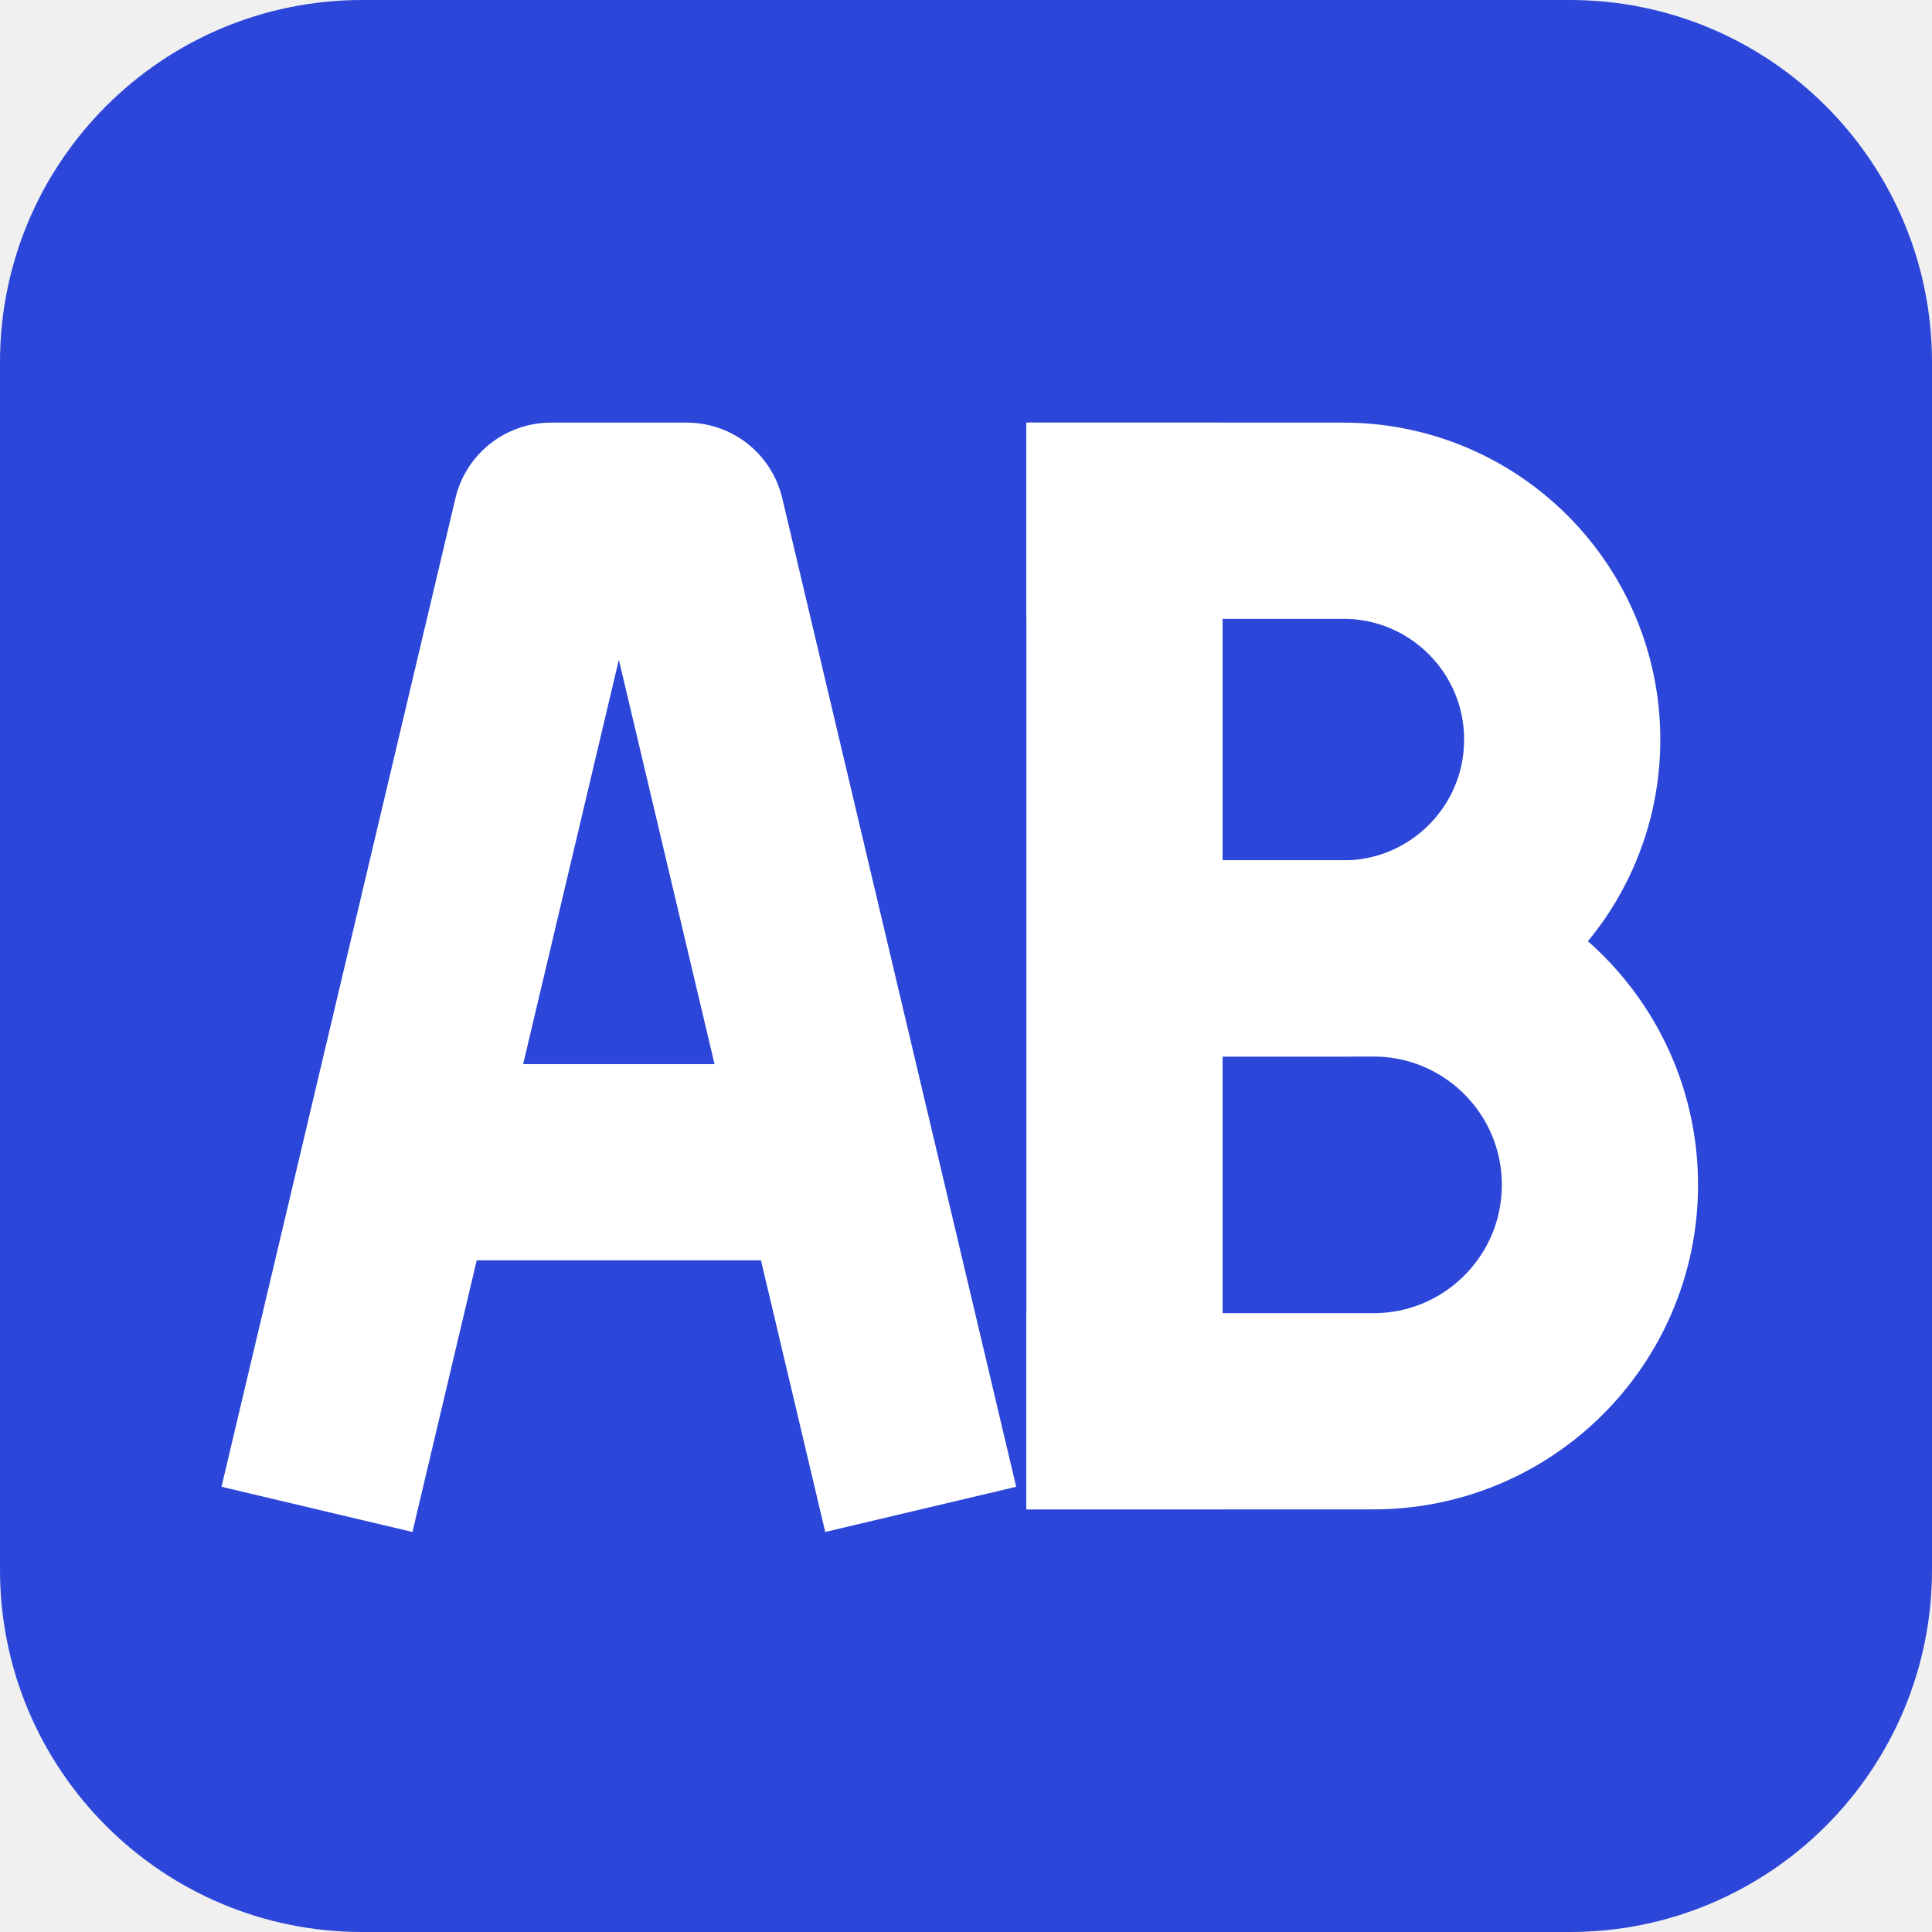
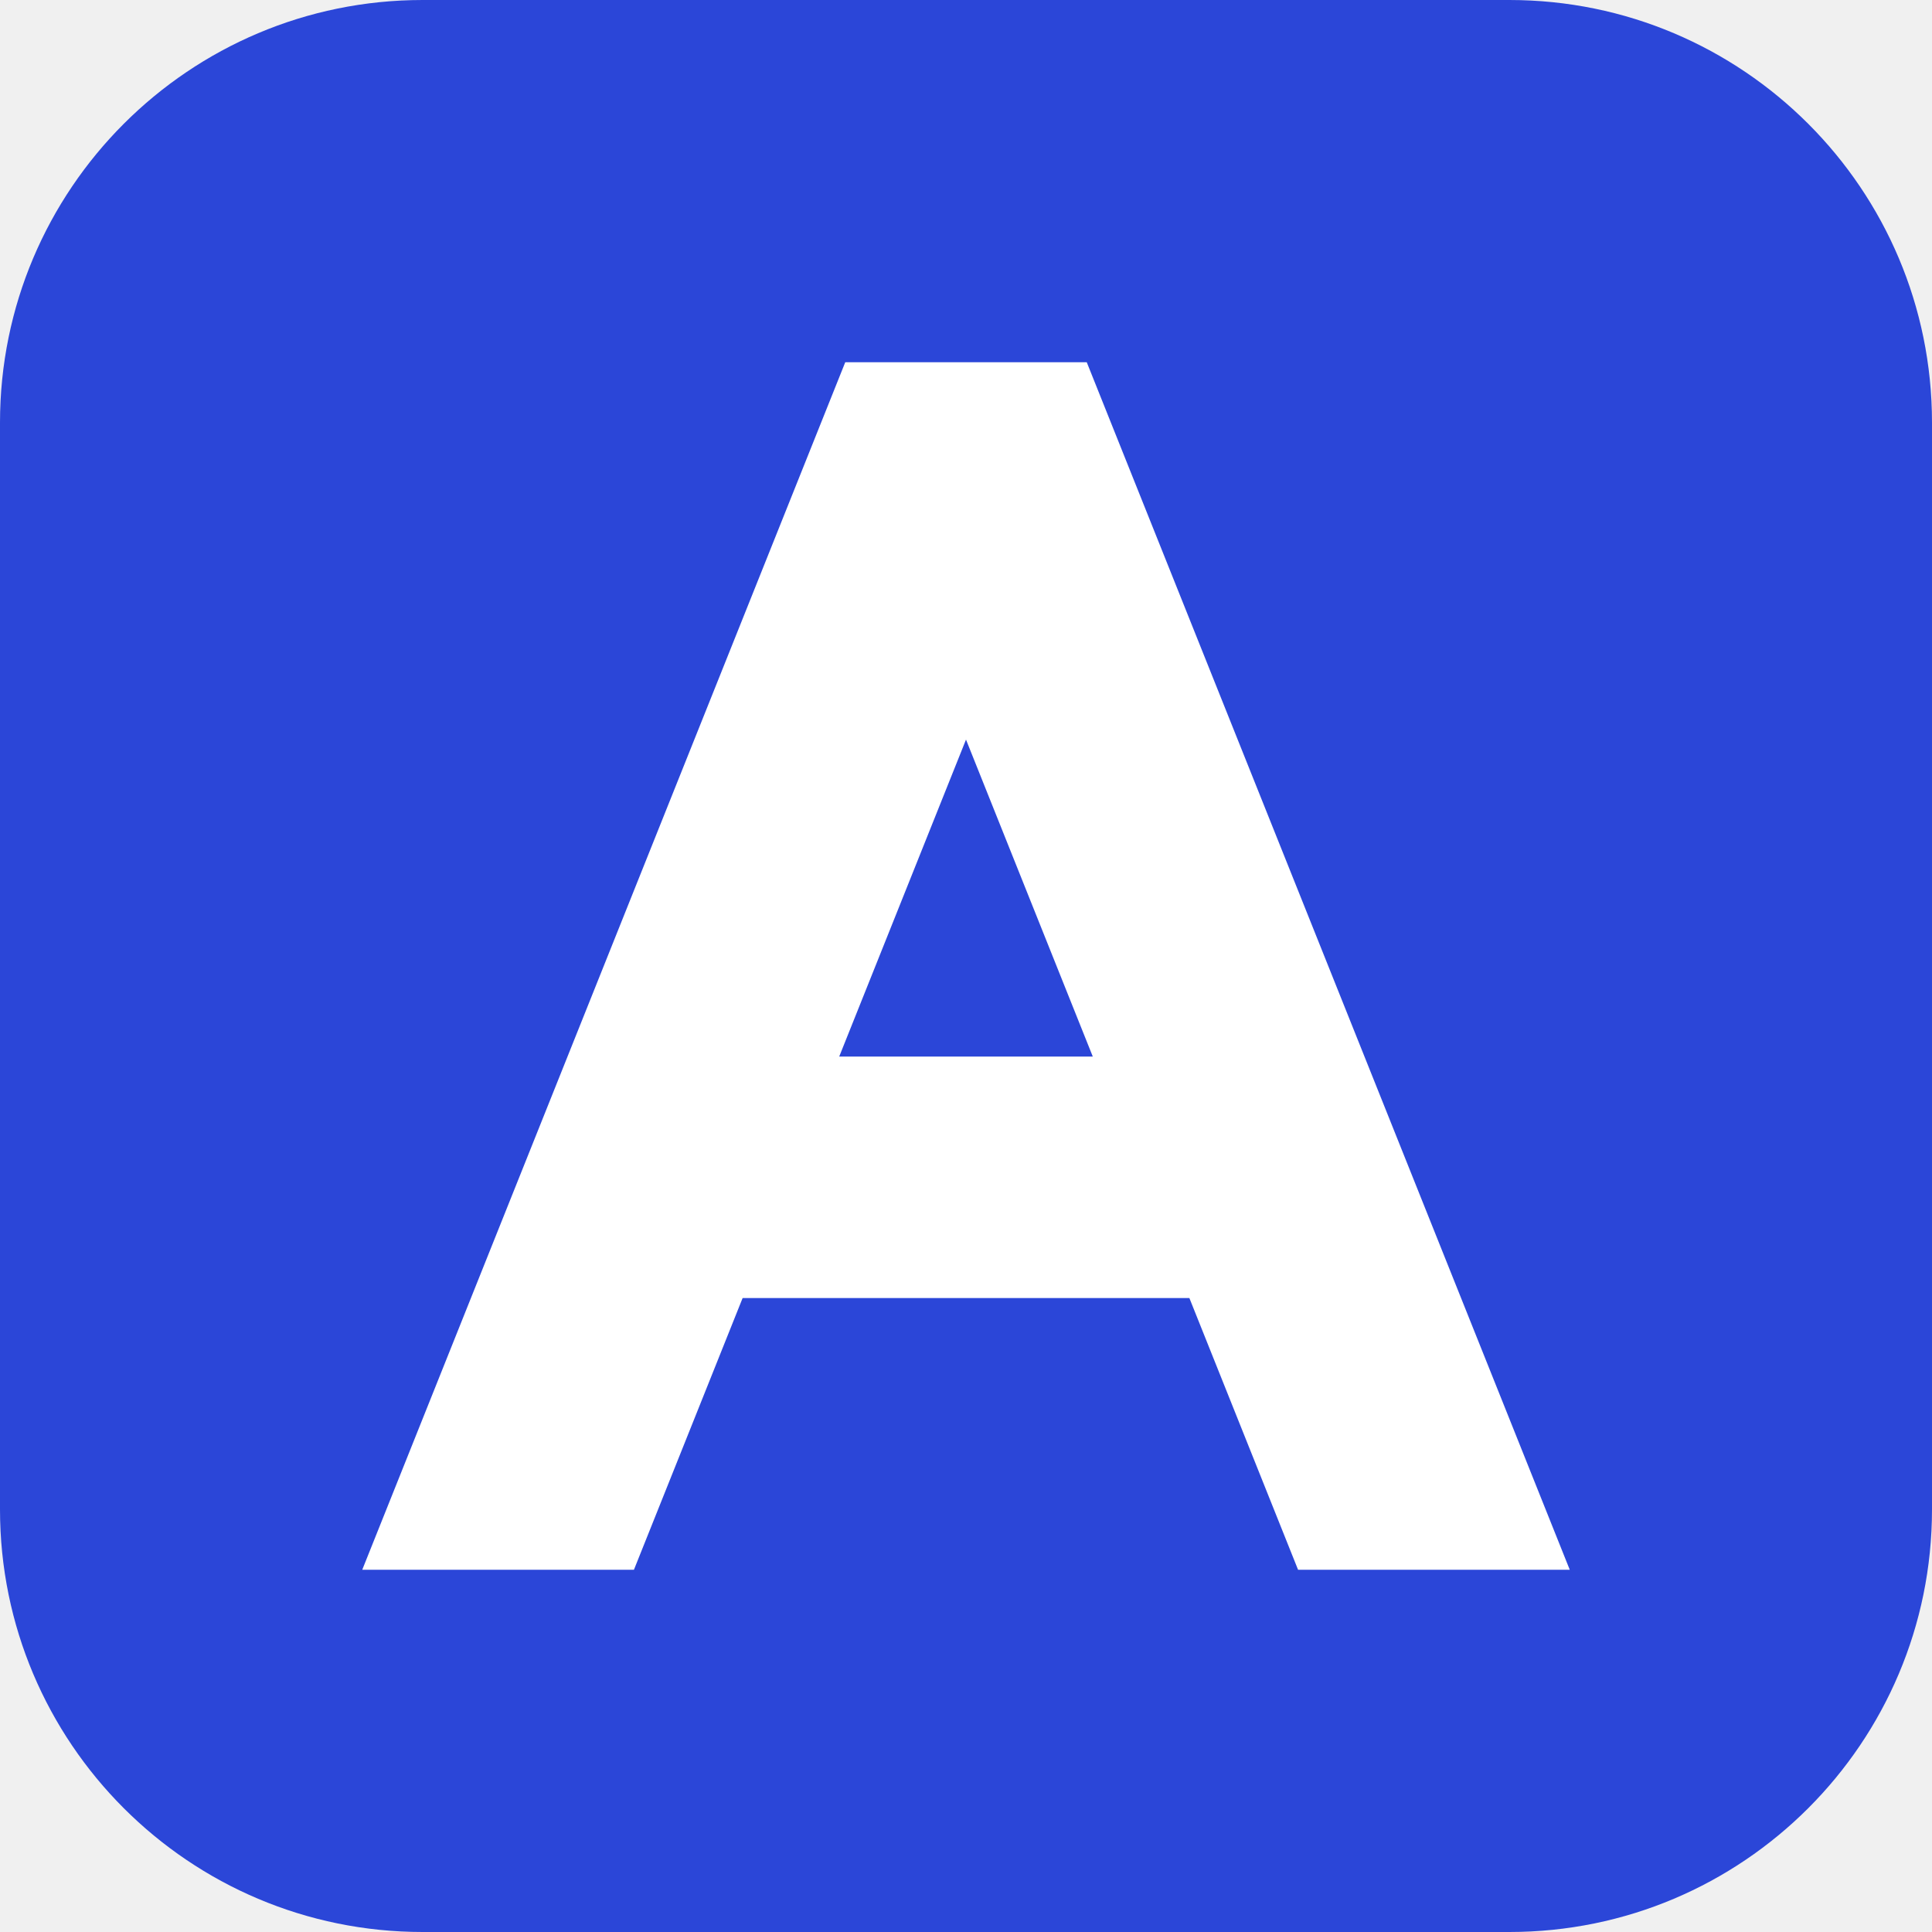
<svg xmlns="http://www.w3.org/2000/svg" viewBox="0 0 64 64">
-   <rect width="64" height="64" rx="12" fill="#2b46d8" />
-   <g fill="none" stroke="#ffffff" stroke-width="6.5">
-     <path d="M10.5 50 L18.25 17.25 H22.75 L30.5 50" stroke-linejoin="round" />
-     <path d="M14 38.5 H27" />
-     <path d="M37.25 14 V50" />
-     <path d="M34 17.25 H44.5 a7.25 7.25 0 0 1 0 14.5 H37.25" />
-     <path d="M37.25 31.75 H45.5 a7.5 7.5 0 0 1 0 15 H34" />
-   </g>
+   <rect width="64" height="64" rx="14" fill="#2b46d8" />
+   <path fill="#ffffff" fill-rule="evenodd" d="M12 52 L28 12 H36 L52 52 H43 L39.4 43 H24.6 L21 52 Z M27.8 35 H36.2 L32 24.5 Z" />
</svg>
